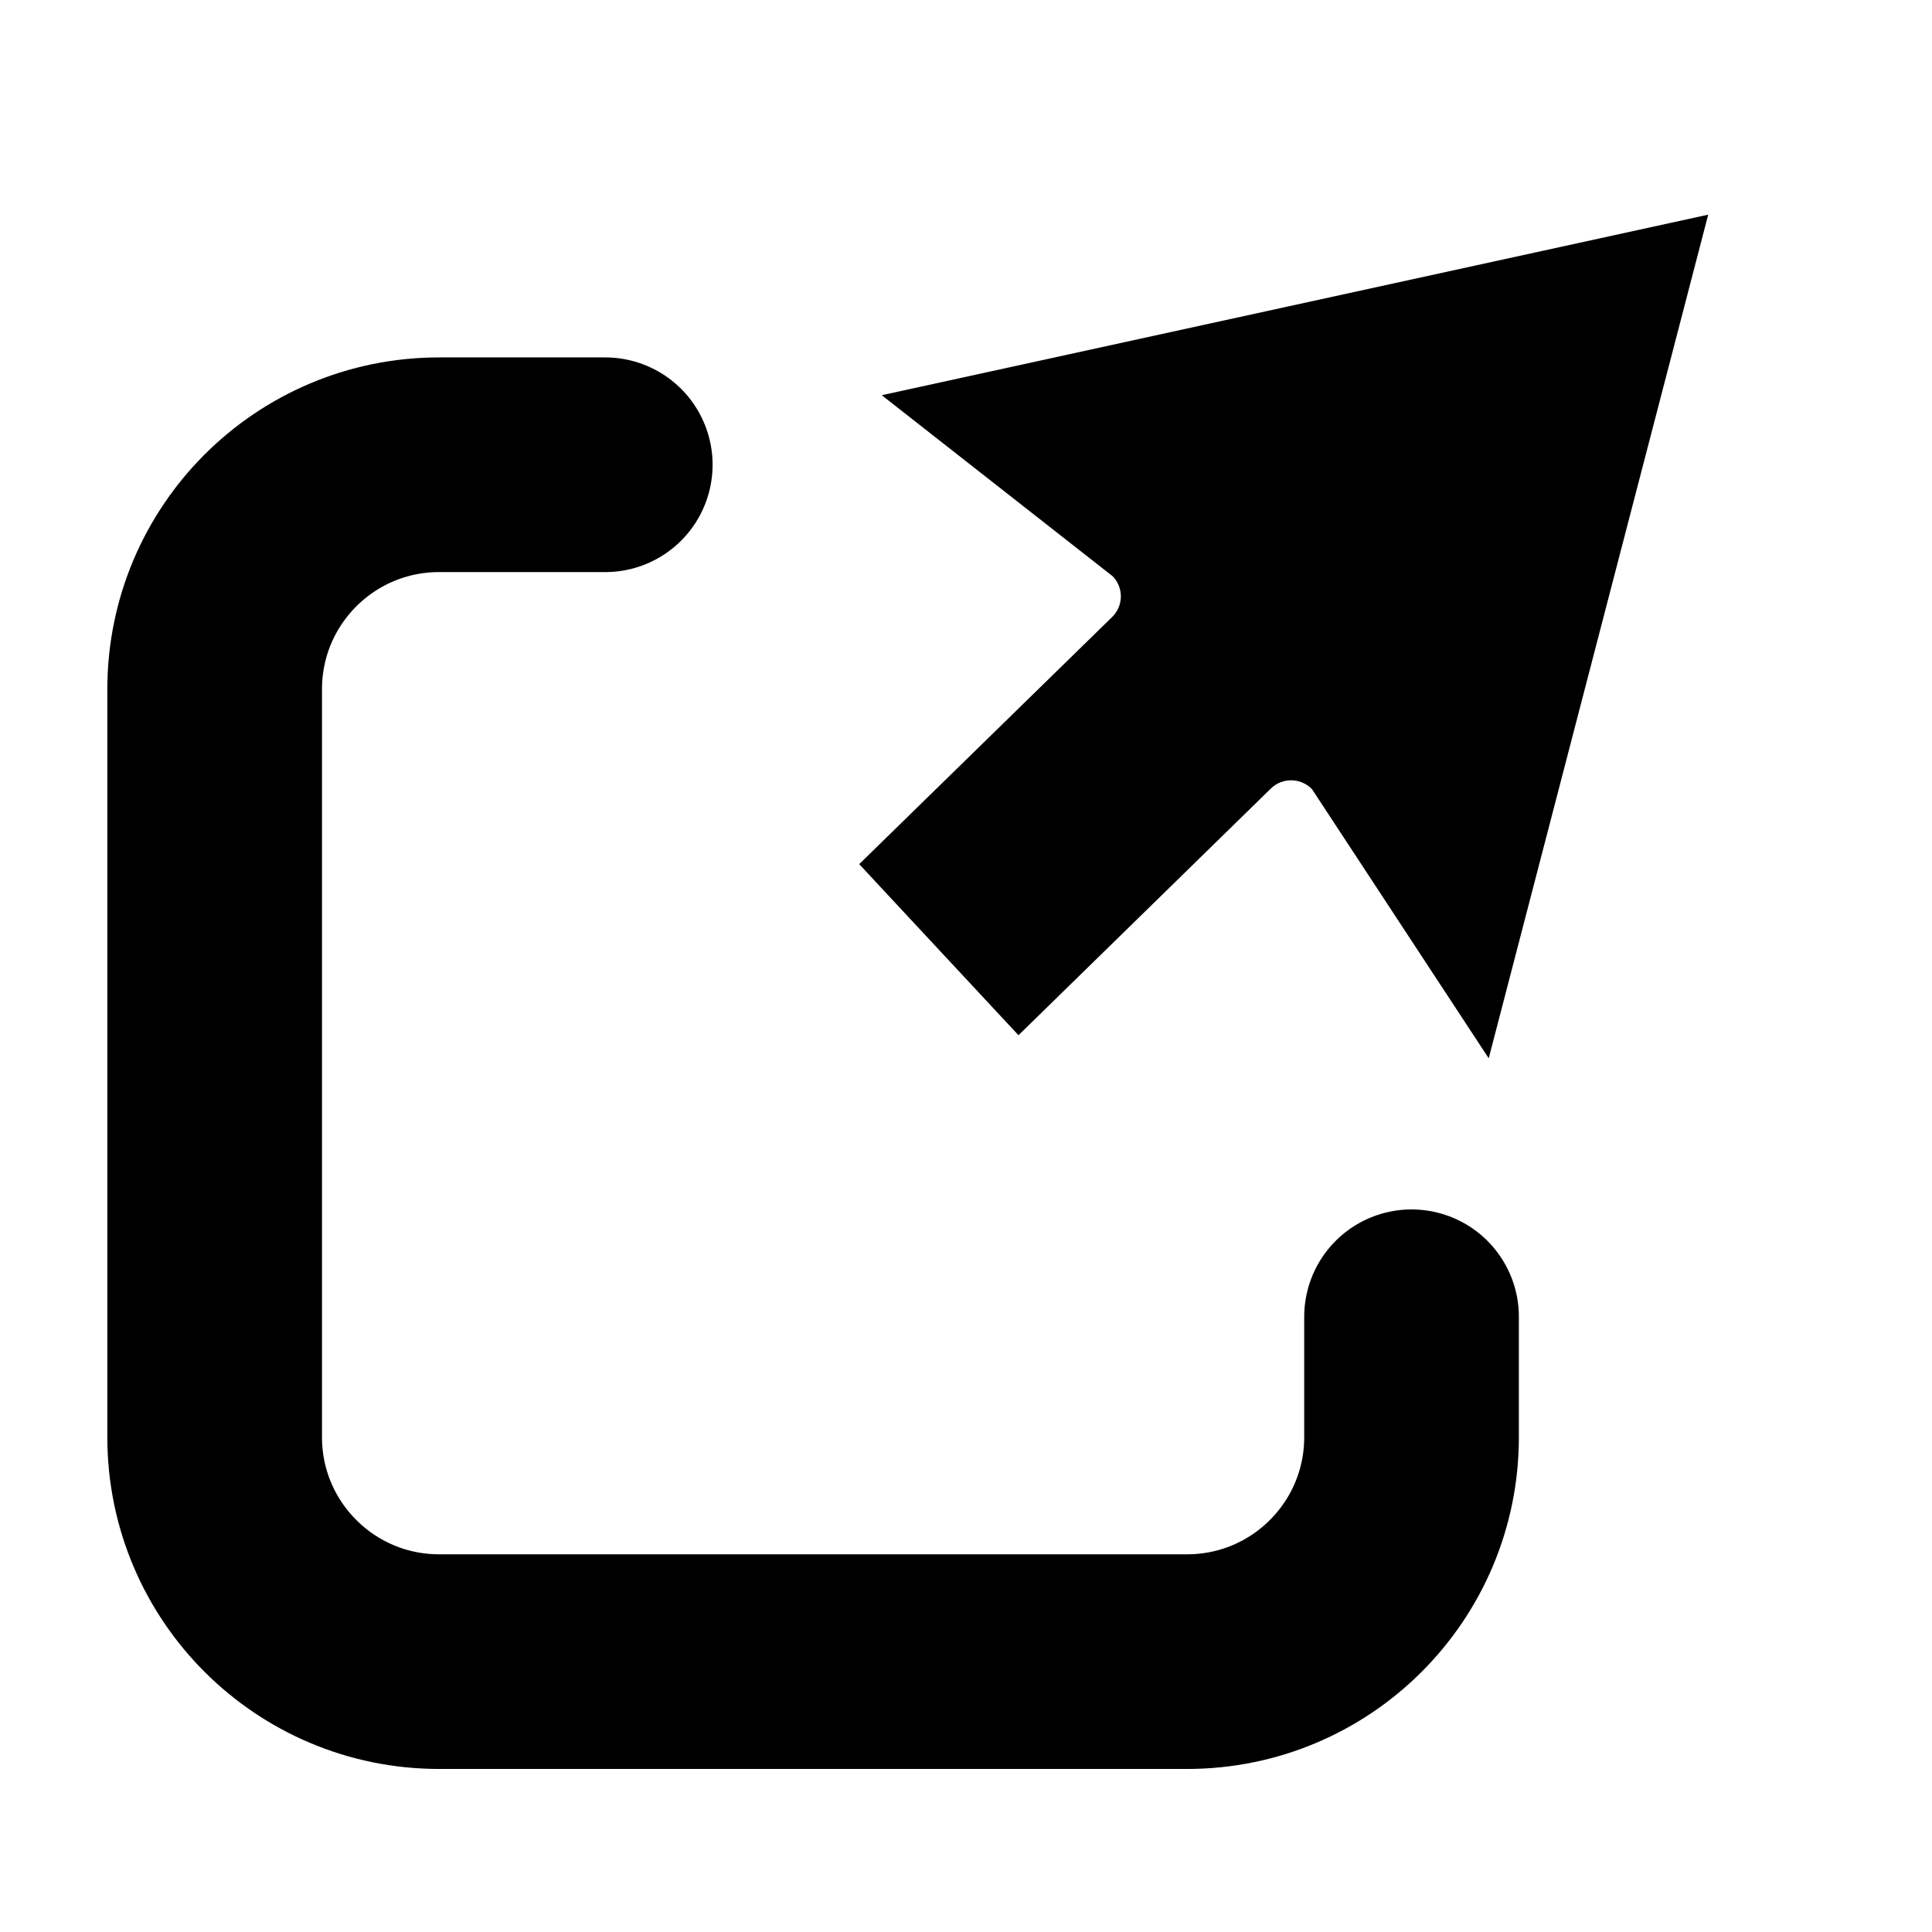
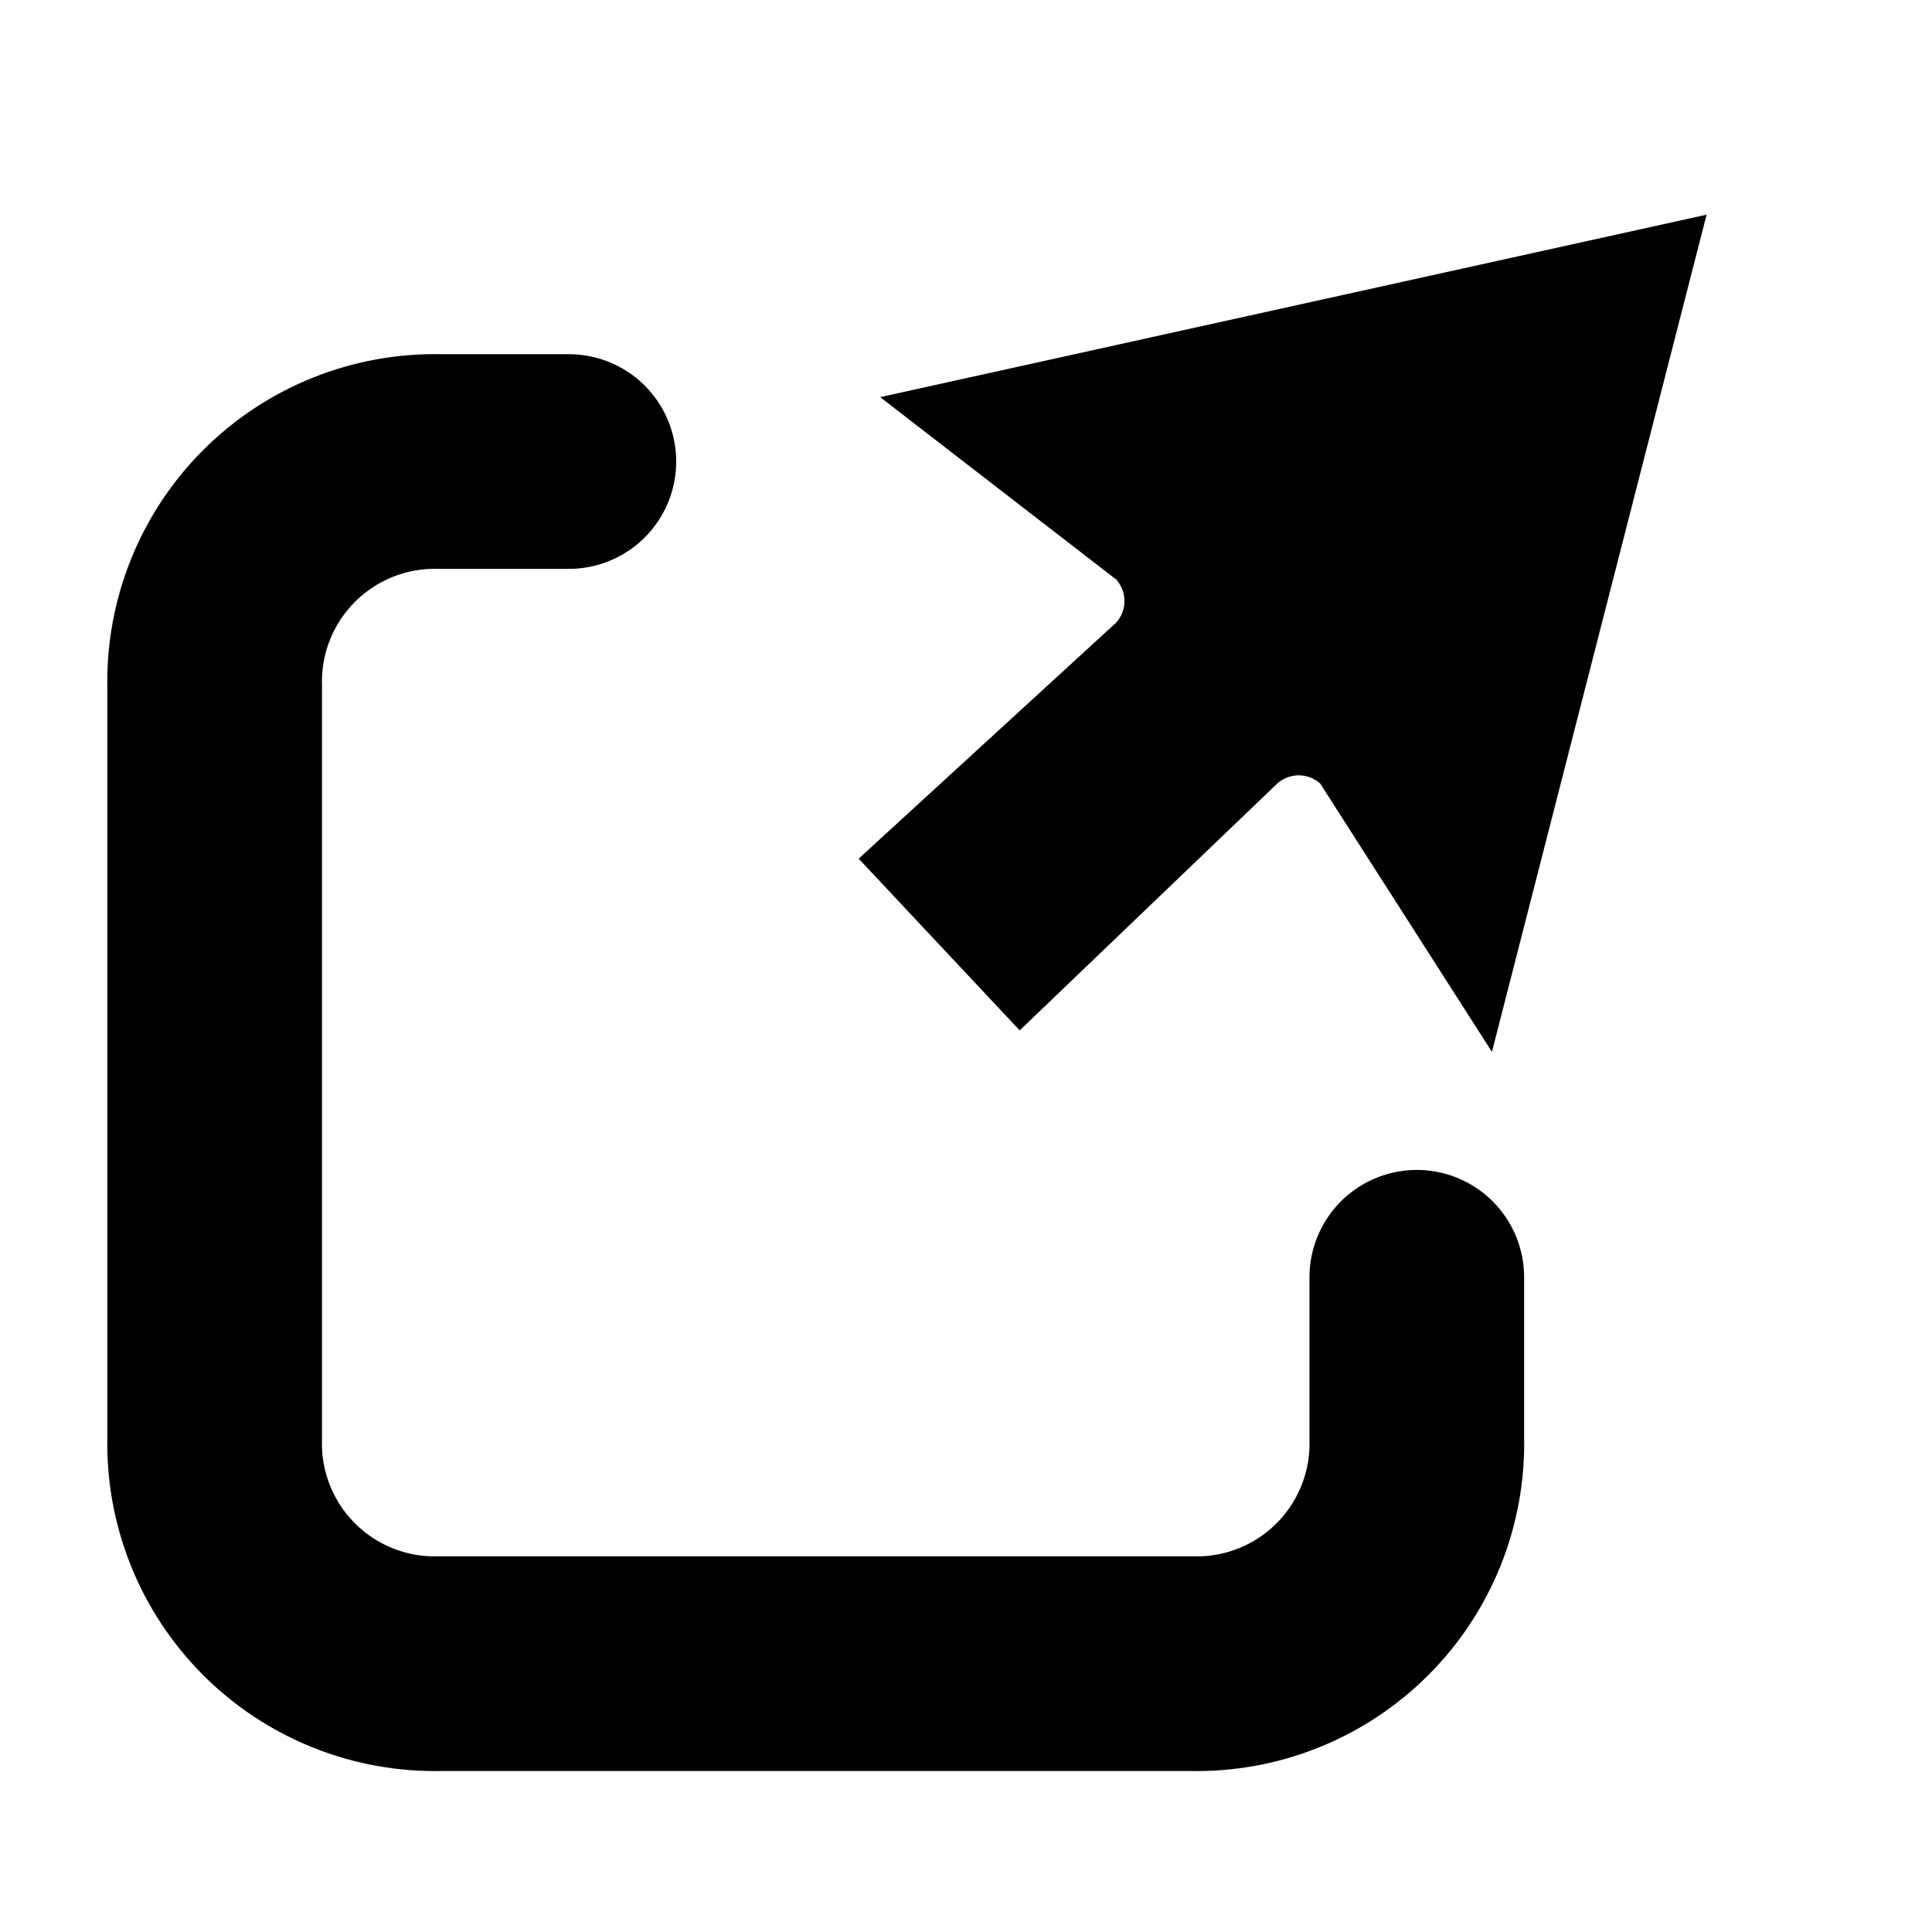
- <svg xmlns="http://www.w3.org/2000/svg" width="18" height="18" viewBox="0 0 18 18">
-   <g id="Symbol_341_1" data-name="Symbol 341 – 1" transform="translate(-1937 -2452)">
+ <svg xmlns="http://www.w3.org/2000/svg" viewBox="0 0 18 18">
+   <defs>
+     <style>
+       .cls-1, .cls-2 {
+         fill: none;
+       }
+ 
+       .cls-2 {
+         stroke: #000;
+         stroke-linecap: round;
+         stroke-linejoin: round;
+         stroke-miterlimit: 10;
+         stroke-width: 2px;
+       }
+     </style>
+   </defs>
+   <g id="ico-op-modal" transform="translate(-1937 -2452)">
    <g id="Symbol_340_1" data-name="Symbol 340 – 1" transform="translate(-39 6)">
-       <rect id="Rectangle_2737" data-name="Rectangle 2737" width="18" height="18" transform="translate(1976 2446)" fill="none" />
+       <rect id="Rectangle_2737" data-name="Rectangle 2737" class="cls-1" width="18" height="18" transform="translate(1976 2446)" />
    </g>
-     <g id="Group_3709" data-name="Group 3709" transform="translate(1349.151 2272.032)">
-       <path id="Path_2365" data-name="Path 2365" d="M601,192.236v1.122a2.091,2.091,0,0,1-2.091,2.091H591.94a2.091,2.091,0,0,1-2.091-2.091v-6.969a2.091,2.091,0,0,1,2.091-2.091h1.548" fill="none" stroke="#000" stroke-linecap="round" stroke-linejoin="round" stroke-width="2" />
-       <path id="Path_2366" data-name="Path 2366" d="M603.764,181.968l-7.7,1.682,2.153,1.688a.269.269,0,0,1-.009.381l-2.354,2.3,1.484,1.594,2.353-2.3a.27.27,0,0,1,.382.008l1.646,2.507Z" />
+     <g id="Group_3336" data-name="Group 3336" transform="translate(1938 2454)">
+       <path id="Path_1936" data-name="Path 1936" class="cls-2" d="M12.2,9.9v1.5a2.051,2.051,0,0,1-2.1,2.1h-7A2.051,2.051,0,0,1,1,11.4v-7A2.051,2.051,0,0,1,3.1,2.3H4.3" />
+       <g id="Group_3335" data-name="Group 3335">
+         <path id="Path_1937" data-name="Path 1937" d="M14.9,0,7.2,1.7,9.4,3.4a.3.3,0,0,1,0,.4L7,6,8.5,7.6l2.4-2.3a.3.3,0,0,1,.4,0l1.6,2.5Z" />
+       </g>
    </g>
  </g>
</svg>
